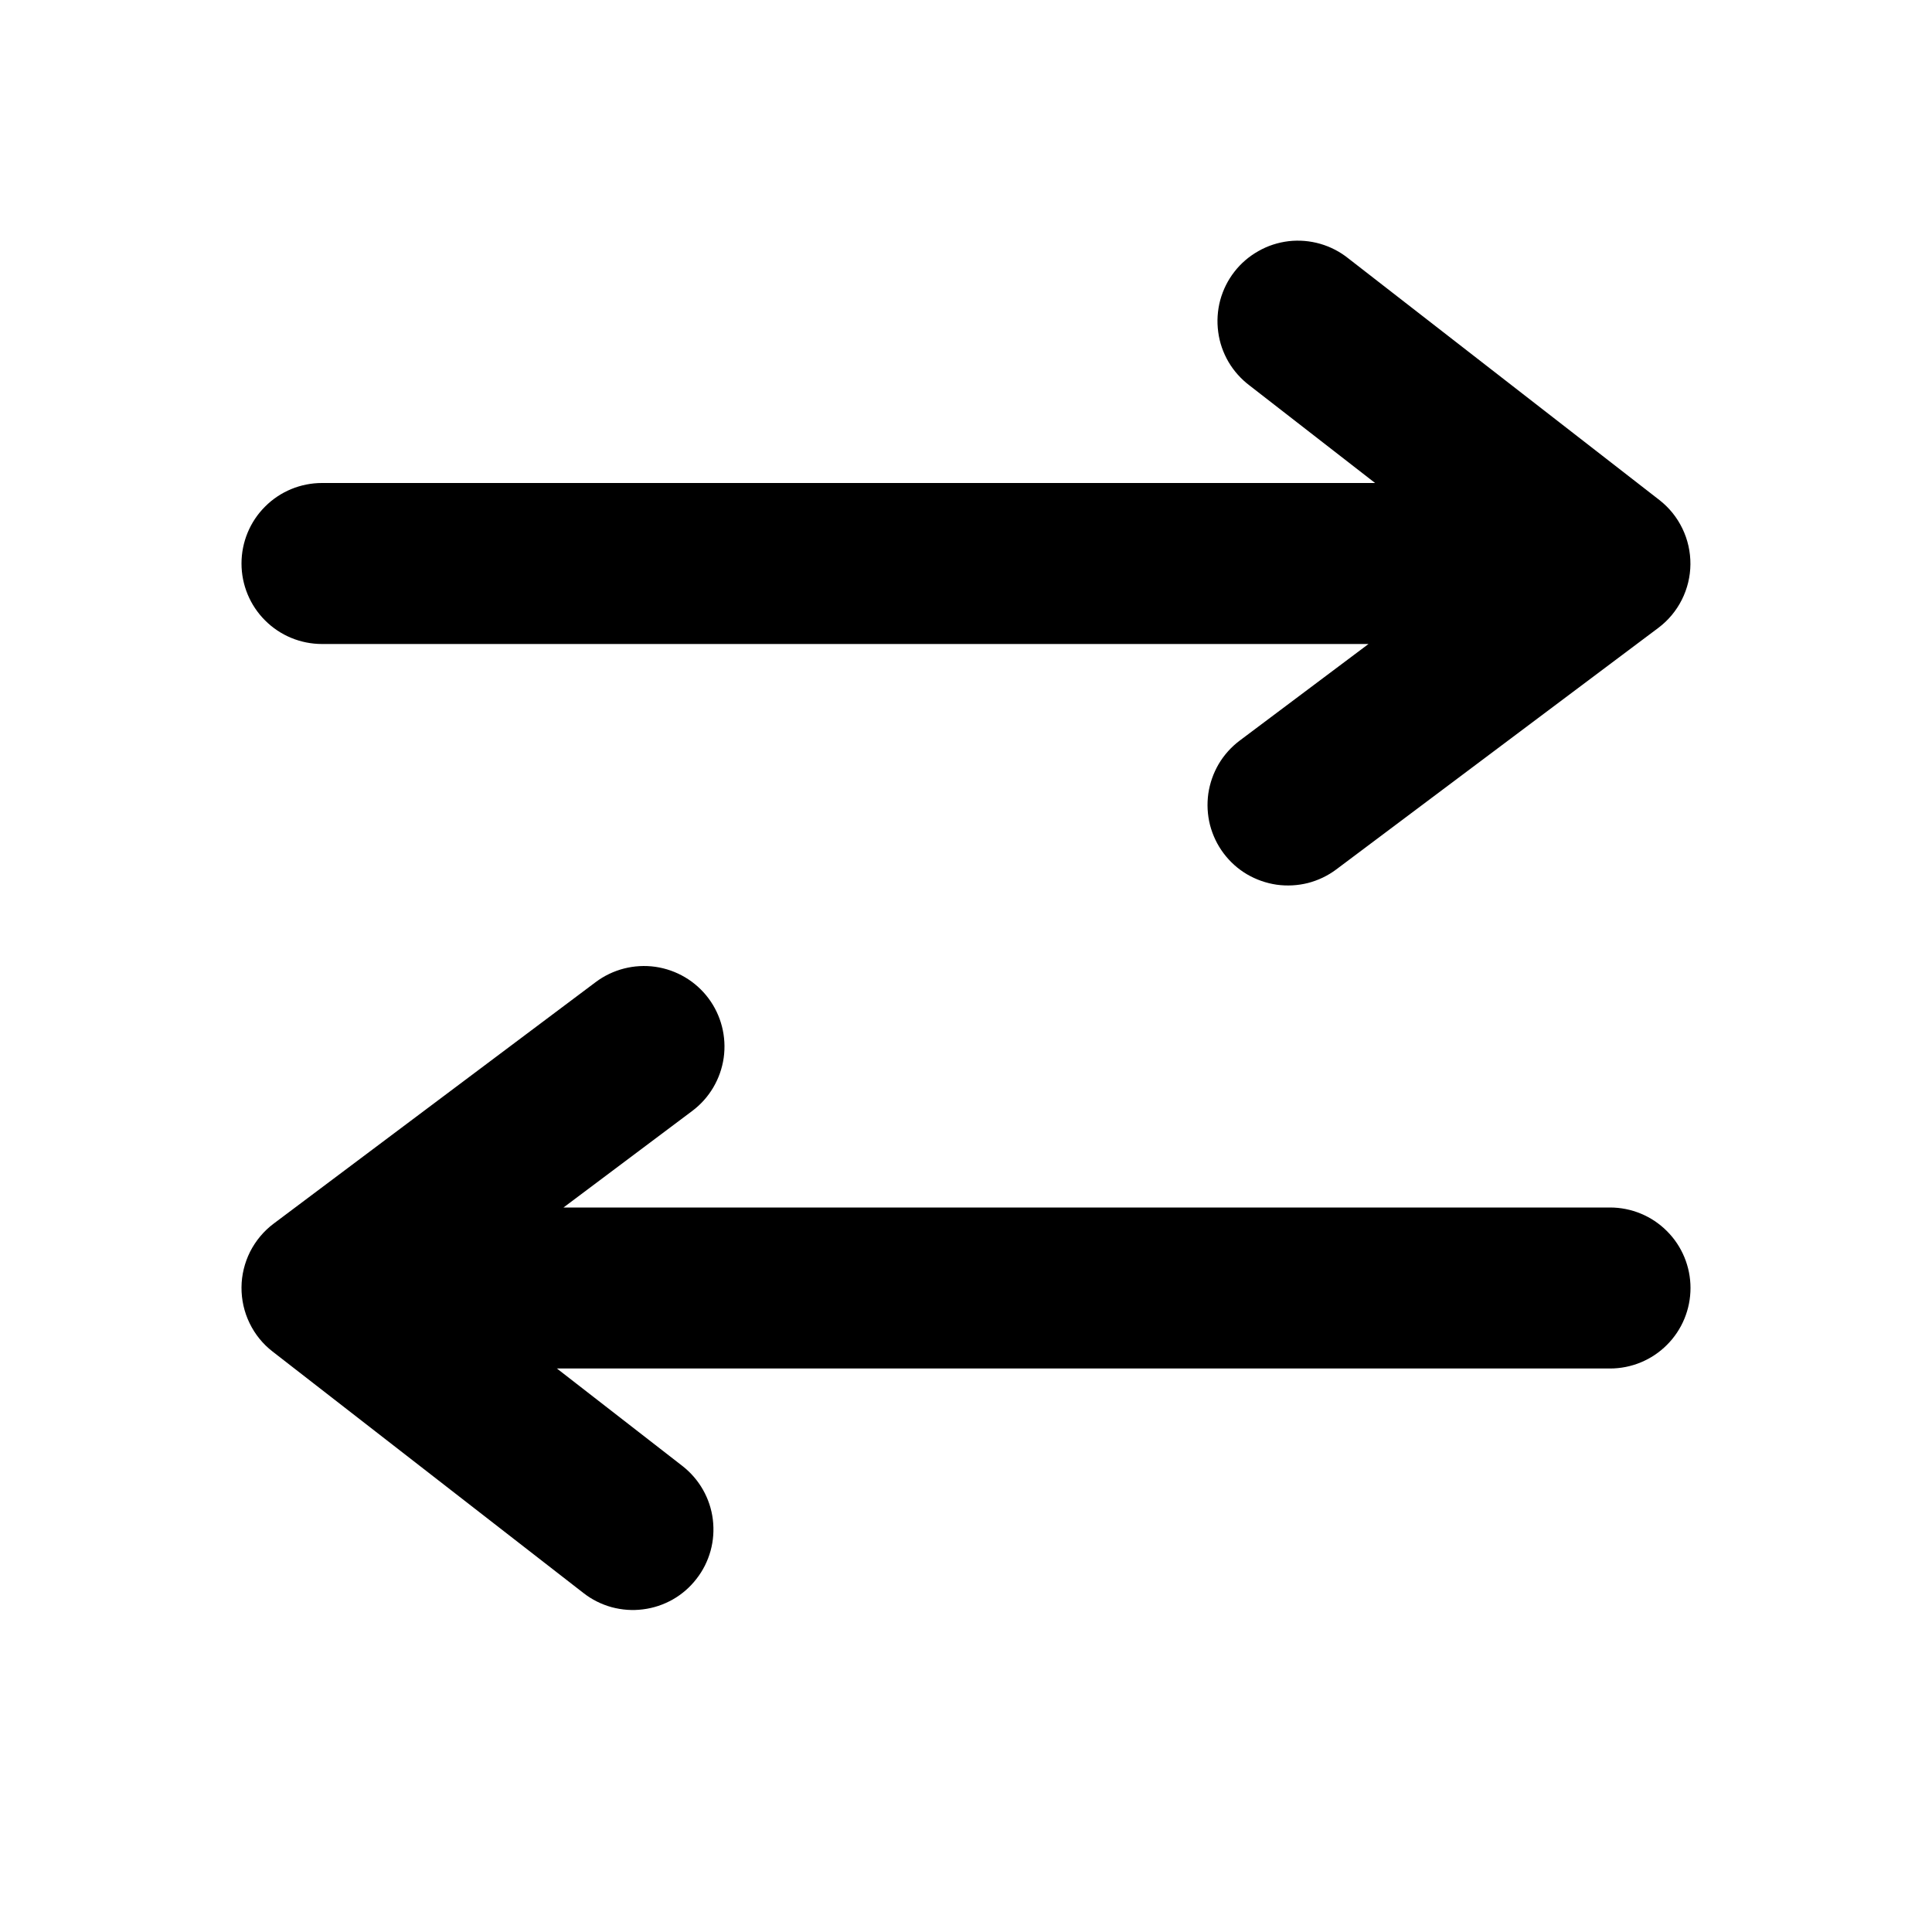
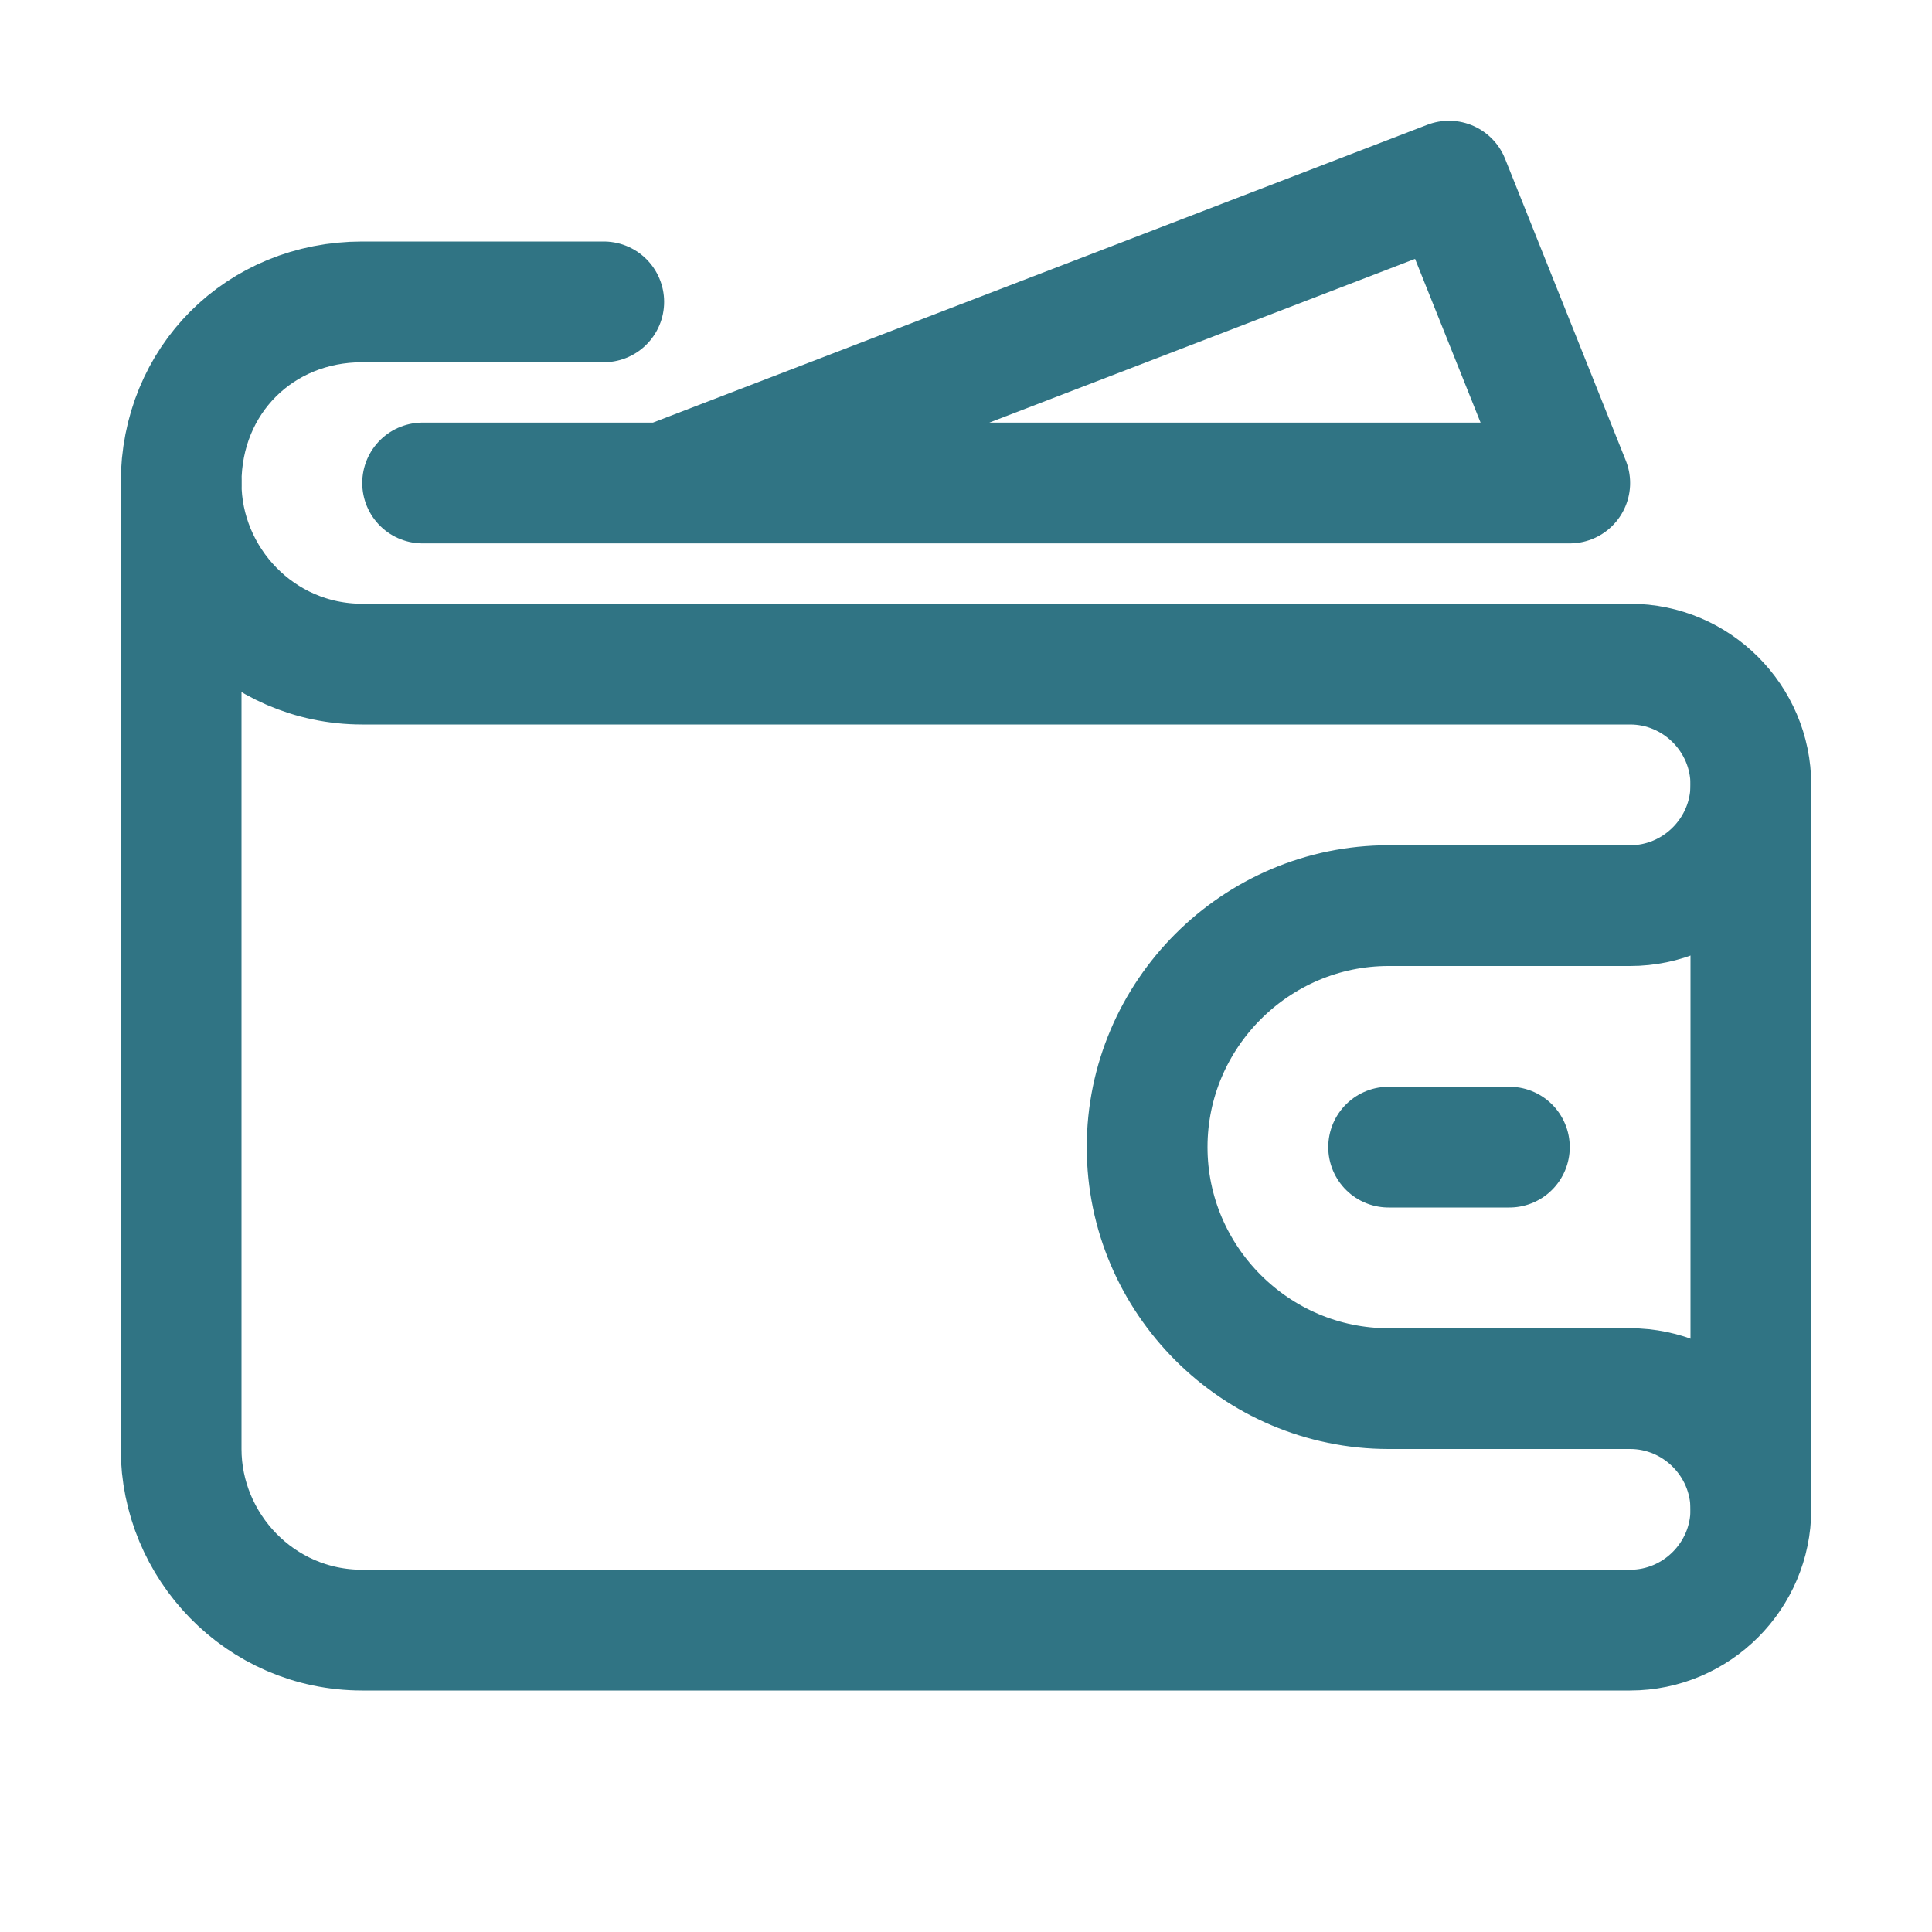
- <svg xmlns="http://www.w3.org/2000/svg" width="24" height="24" viewBox="0 0 24 24" fill="none">
-   <path d="M7.249 19.79L3.387 16.79C3.265 16.696 3.167 16.575 3.1 16.436C3.033 16.298 2.999 16.146 3 15.992C3.001 15.838 3.038 15.687 3.107 15.549C3.177 15.412 3.277 15.292 3.4 15.2L7.4 12.2C7.612 12.041 7.879 11.973 8.141 12.01C8.404 12.048 8.641 12.188 8.8 12.4C8.959 12.612 9.027 12.879 8.99 13.141C8.952 13.404 8.812 13.641 8.6 13.8L7 15H20C20.265 15 20.52 15.105 20.707 15.293C20.895 15.48 21 15.735 21 16C21 16.265 20.895 16.52 20.707 16.707C20.52 16.895 20.265 17 20 17H6.918L8.476 18.21C8.58 18.291 8.667 18.391 8.732 18.505C8.797 18.619 8.839 18.745 8.855 18.875C8.871 19.006 8.862 19.138 8.827 19.265C8.792 19.391 8.733 19.51 8.652 19.613C8.572 19.717 8.472 19.804 8.358 19.869C8.243 19.934 8.118 19.976 7.987 19.992C7.857 20.009 7.725 19.999 7.598 19.965C7.471 19.93 7.353 19.871 7.249 19.79V19.79ZM15.2 10.6C15.121 10.495 15.064 10.375 15.031 10.248C14.999 10.121 14.992 9.989 15.01 9.859C15.029 9.729 15.073 9.604 15.139 9.491C15.206 9.378 15.295 9.279 15.4 9.2L17 8H4C3.735 8 3.48 7.895 3.293 7.707C3.105 7.52 3 7.265 3 7C3 6.735 3.105 6.48 3.293 6.293C3.48 6.105 3.735 6 4 6H17.082L15.524 4.79C15.418 4.71 15.328 4.61 15.261 4.496C15.194 4.381 15.15 4.255 15.133 4.123C15.115 3.991 15.124 3.857 15.158 3.729C15.193 3.601 15.252 3.481 15.334 3.376C15.415 3.271 15.517 3.184 15.633 3.119C15.748 3.053 15.876 3.012 16.008 2.996C16.14 2.981 16.273 2.992 16.401 3.029C16.529 3.066 16.648 3.128 16.751 3.211L20.613 6.211C20.734 6.305 20.832 6.426 20.899 6.565C20.966 6.703 21 6.855 20.999 7.009C20.998 7.162 20.961 7.314 20.892 7.451C20.823 7.588 20.723 7.708 20.6 7.8L16.6 10.8C16.495 10.879 16.375 10.936 16.248 10.969C16.121 11.001 15.989 11.008 15.859 10.99C15.729 10.971 15.604 10.927 15.491 10.861C15.377 10.794 15.279 10.705 15.2 10.6V10.6Z" fill="black" id="id_102" />
+ <svg xmlns="http://www.w3.org/2000/svg" version="1.1" id="Icons" x="0px" y="0px" viewBox="0 0 32 32" style="enable-background:new 0 0 32 32;" xml:space="preserve">
+   <style type="text/css">
+ 	.st0{fill:none;stroke:#000000;stroke-width:2;stroke-linecap:round;stroke-linejoin:round;stroke-miterlimit:10;}
+ 	
+ 		.st1{fill:none;stroke:#000000;stroke-width:2;stroke-linecap:round;stroke-linejoin:round;stroke-miterlimit:10;stroke-dasharray:3;}
+ 	.st2{fill:none;stroke:#000000;stroke-width:2;stroke-linejoin:round;stroke-miterlimit:10;}
+ 	.st3{fill:none;}
+ </style>
+   <g>
+     <path class="st0" d="M3,8c0-1.7,1.3-3,3-3h4" id="id_191" style="stroke: rgb(48, 116, 132);" />
+     <path class="st0" d="M19,19L19,19c0-2.2,1.8-4,4-4h4c1.1,0,2-0.9,2-2v0c0-1.1-0.9-2-2-2H6c-1.7,0-3-1.4-3-3v16c0,1.6,1.3,3,3,3h21   c1.1,0,2-0.9,2-2v0c0-1.1-0.9-2-2-2h-4C20.8,23,19,21.2,19,19z" id="id_192" style="stroke: rgb(48, 116, 132);" />
+   </g>
+   <polyline class="st0" points="11,8 24,3 26,8 7,8 " id="id_193" style="stroke: rgb(48, 116, 132);" />
+   <line class="st0" x1="23" y1="19" x2="25" y2="19" id="id_194" style="stroke: rgb(48, 116, 132);" />
+   <line class="st0" x1="29" y1="13" x2="29" y2="25" id="id_195" style="stroke: rgb(48, 116, 132);" />
+   <rect x="-360" y="-216" class="st3" width="536" height="680" id="id_196" />
</svg>
